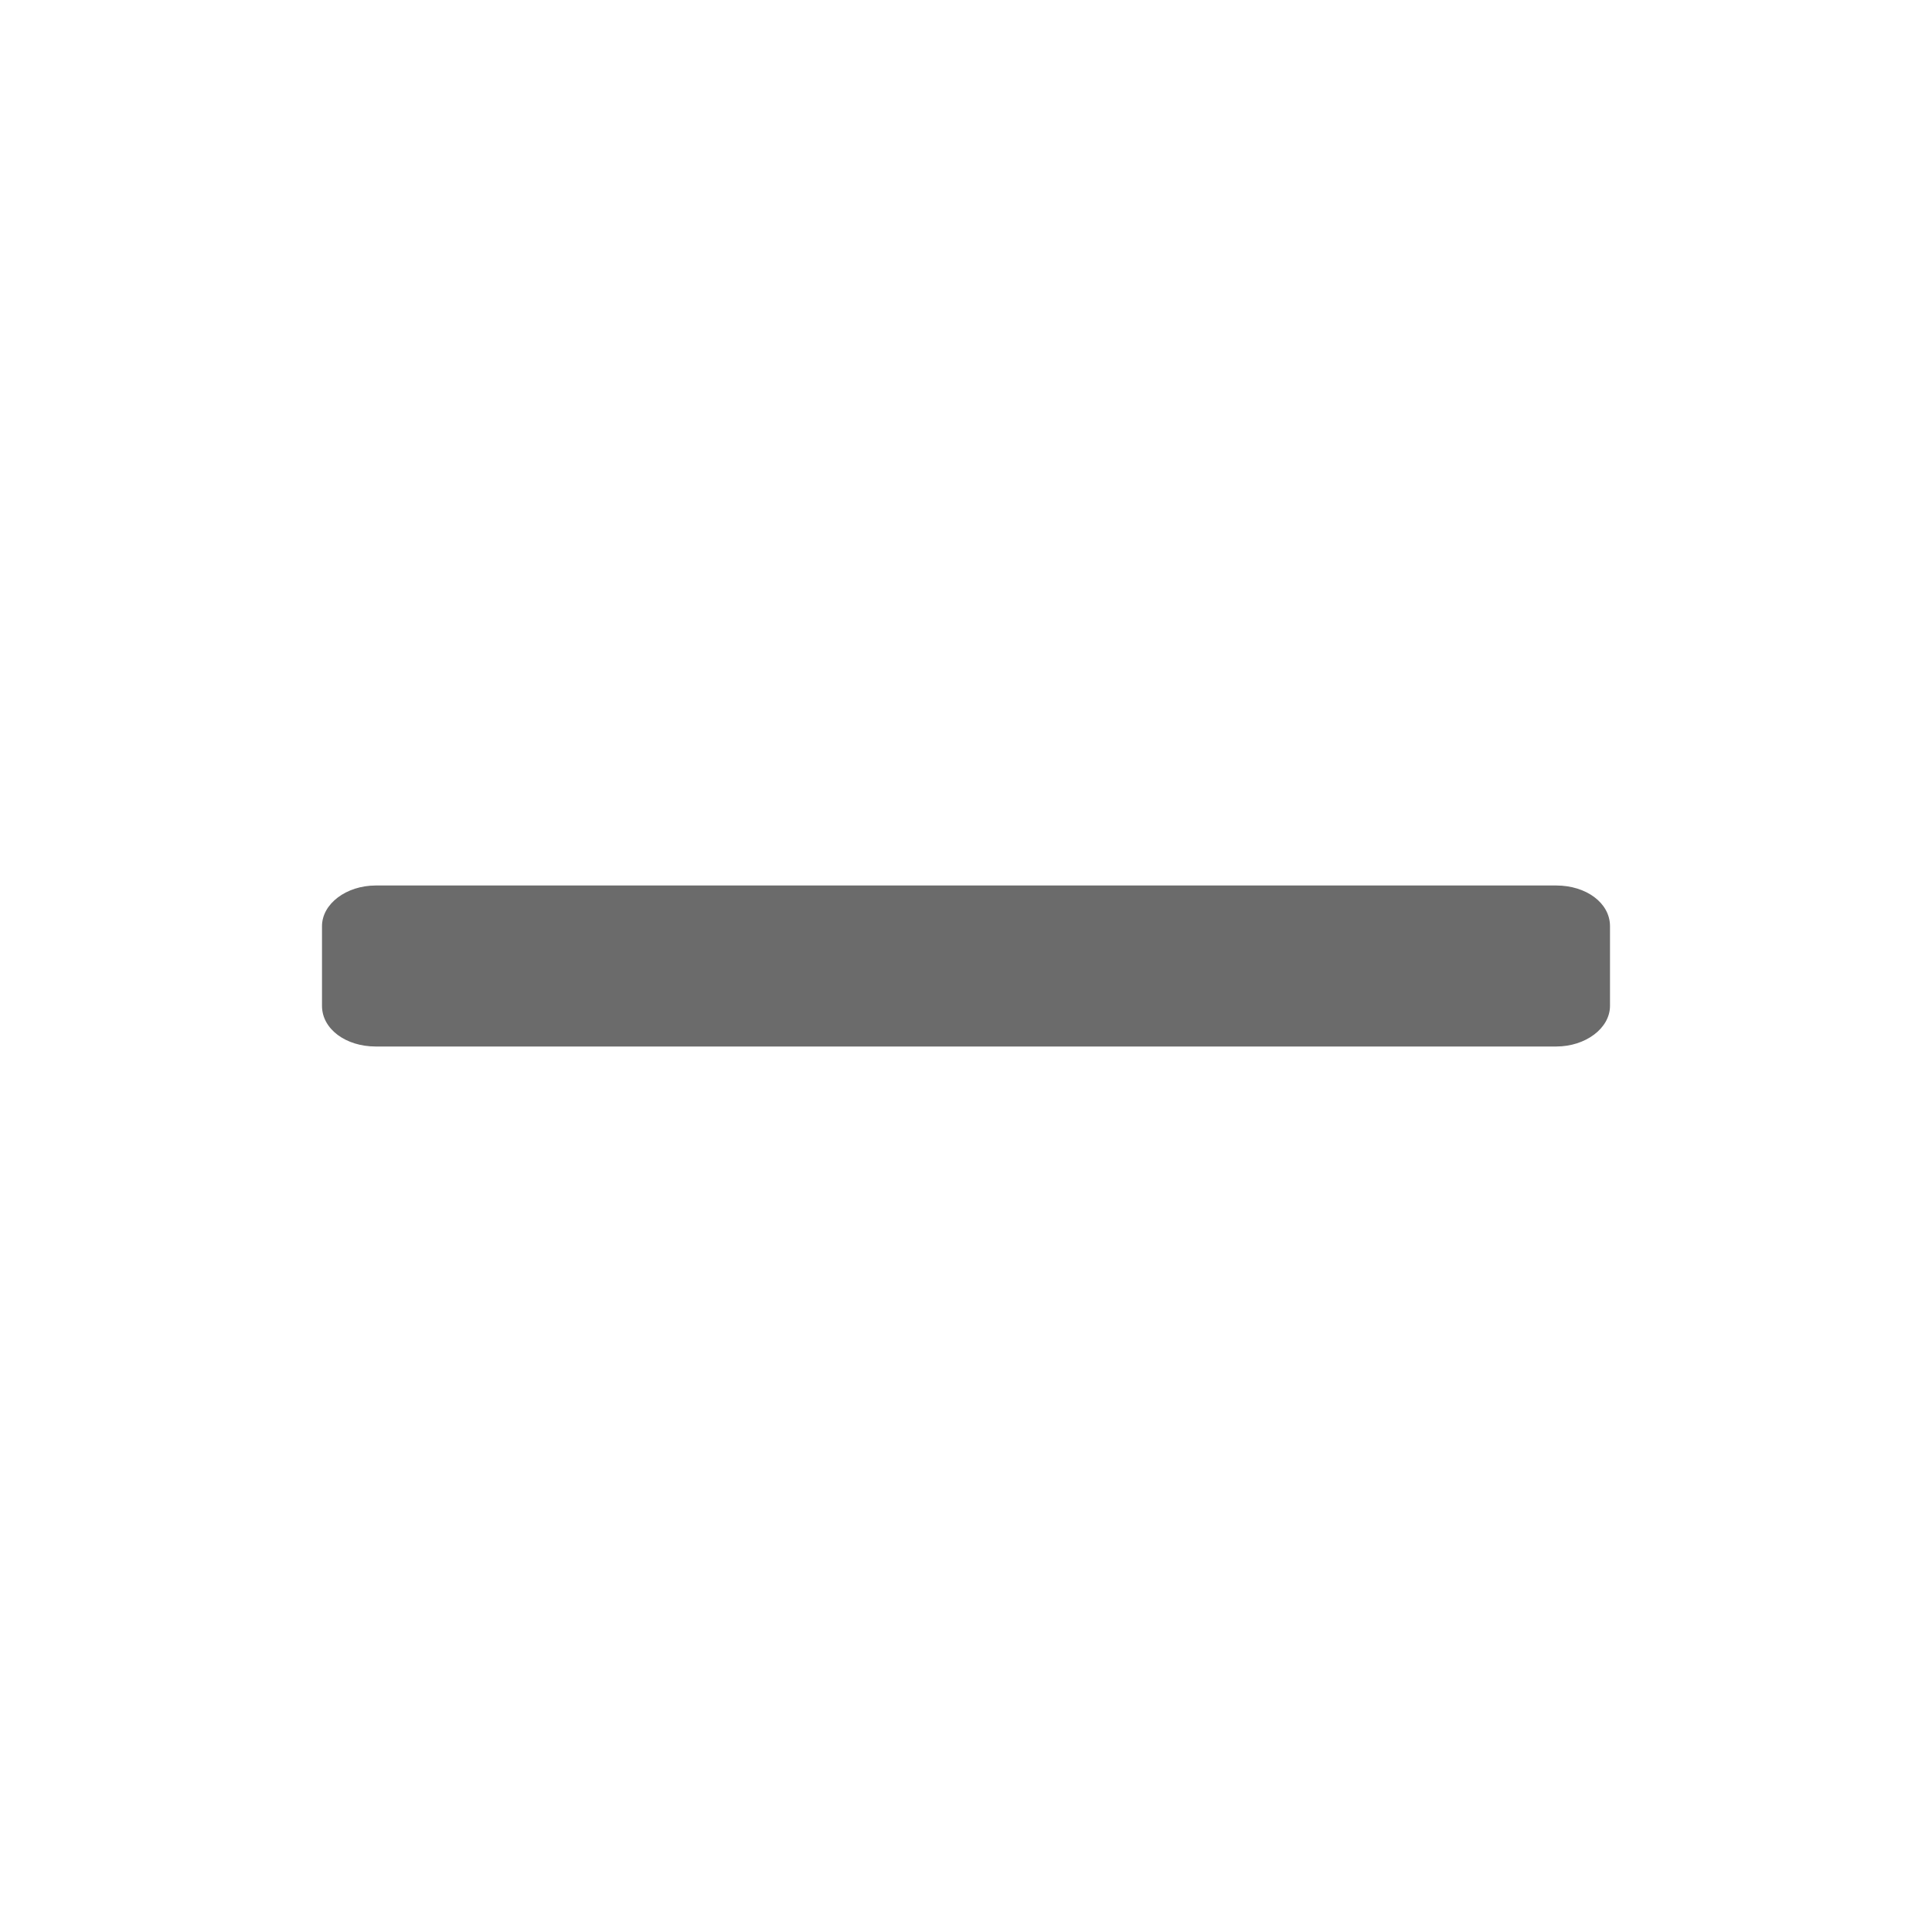
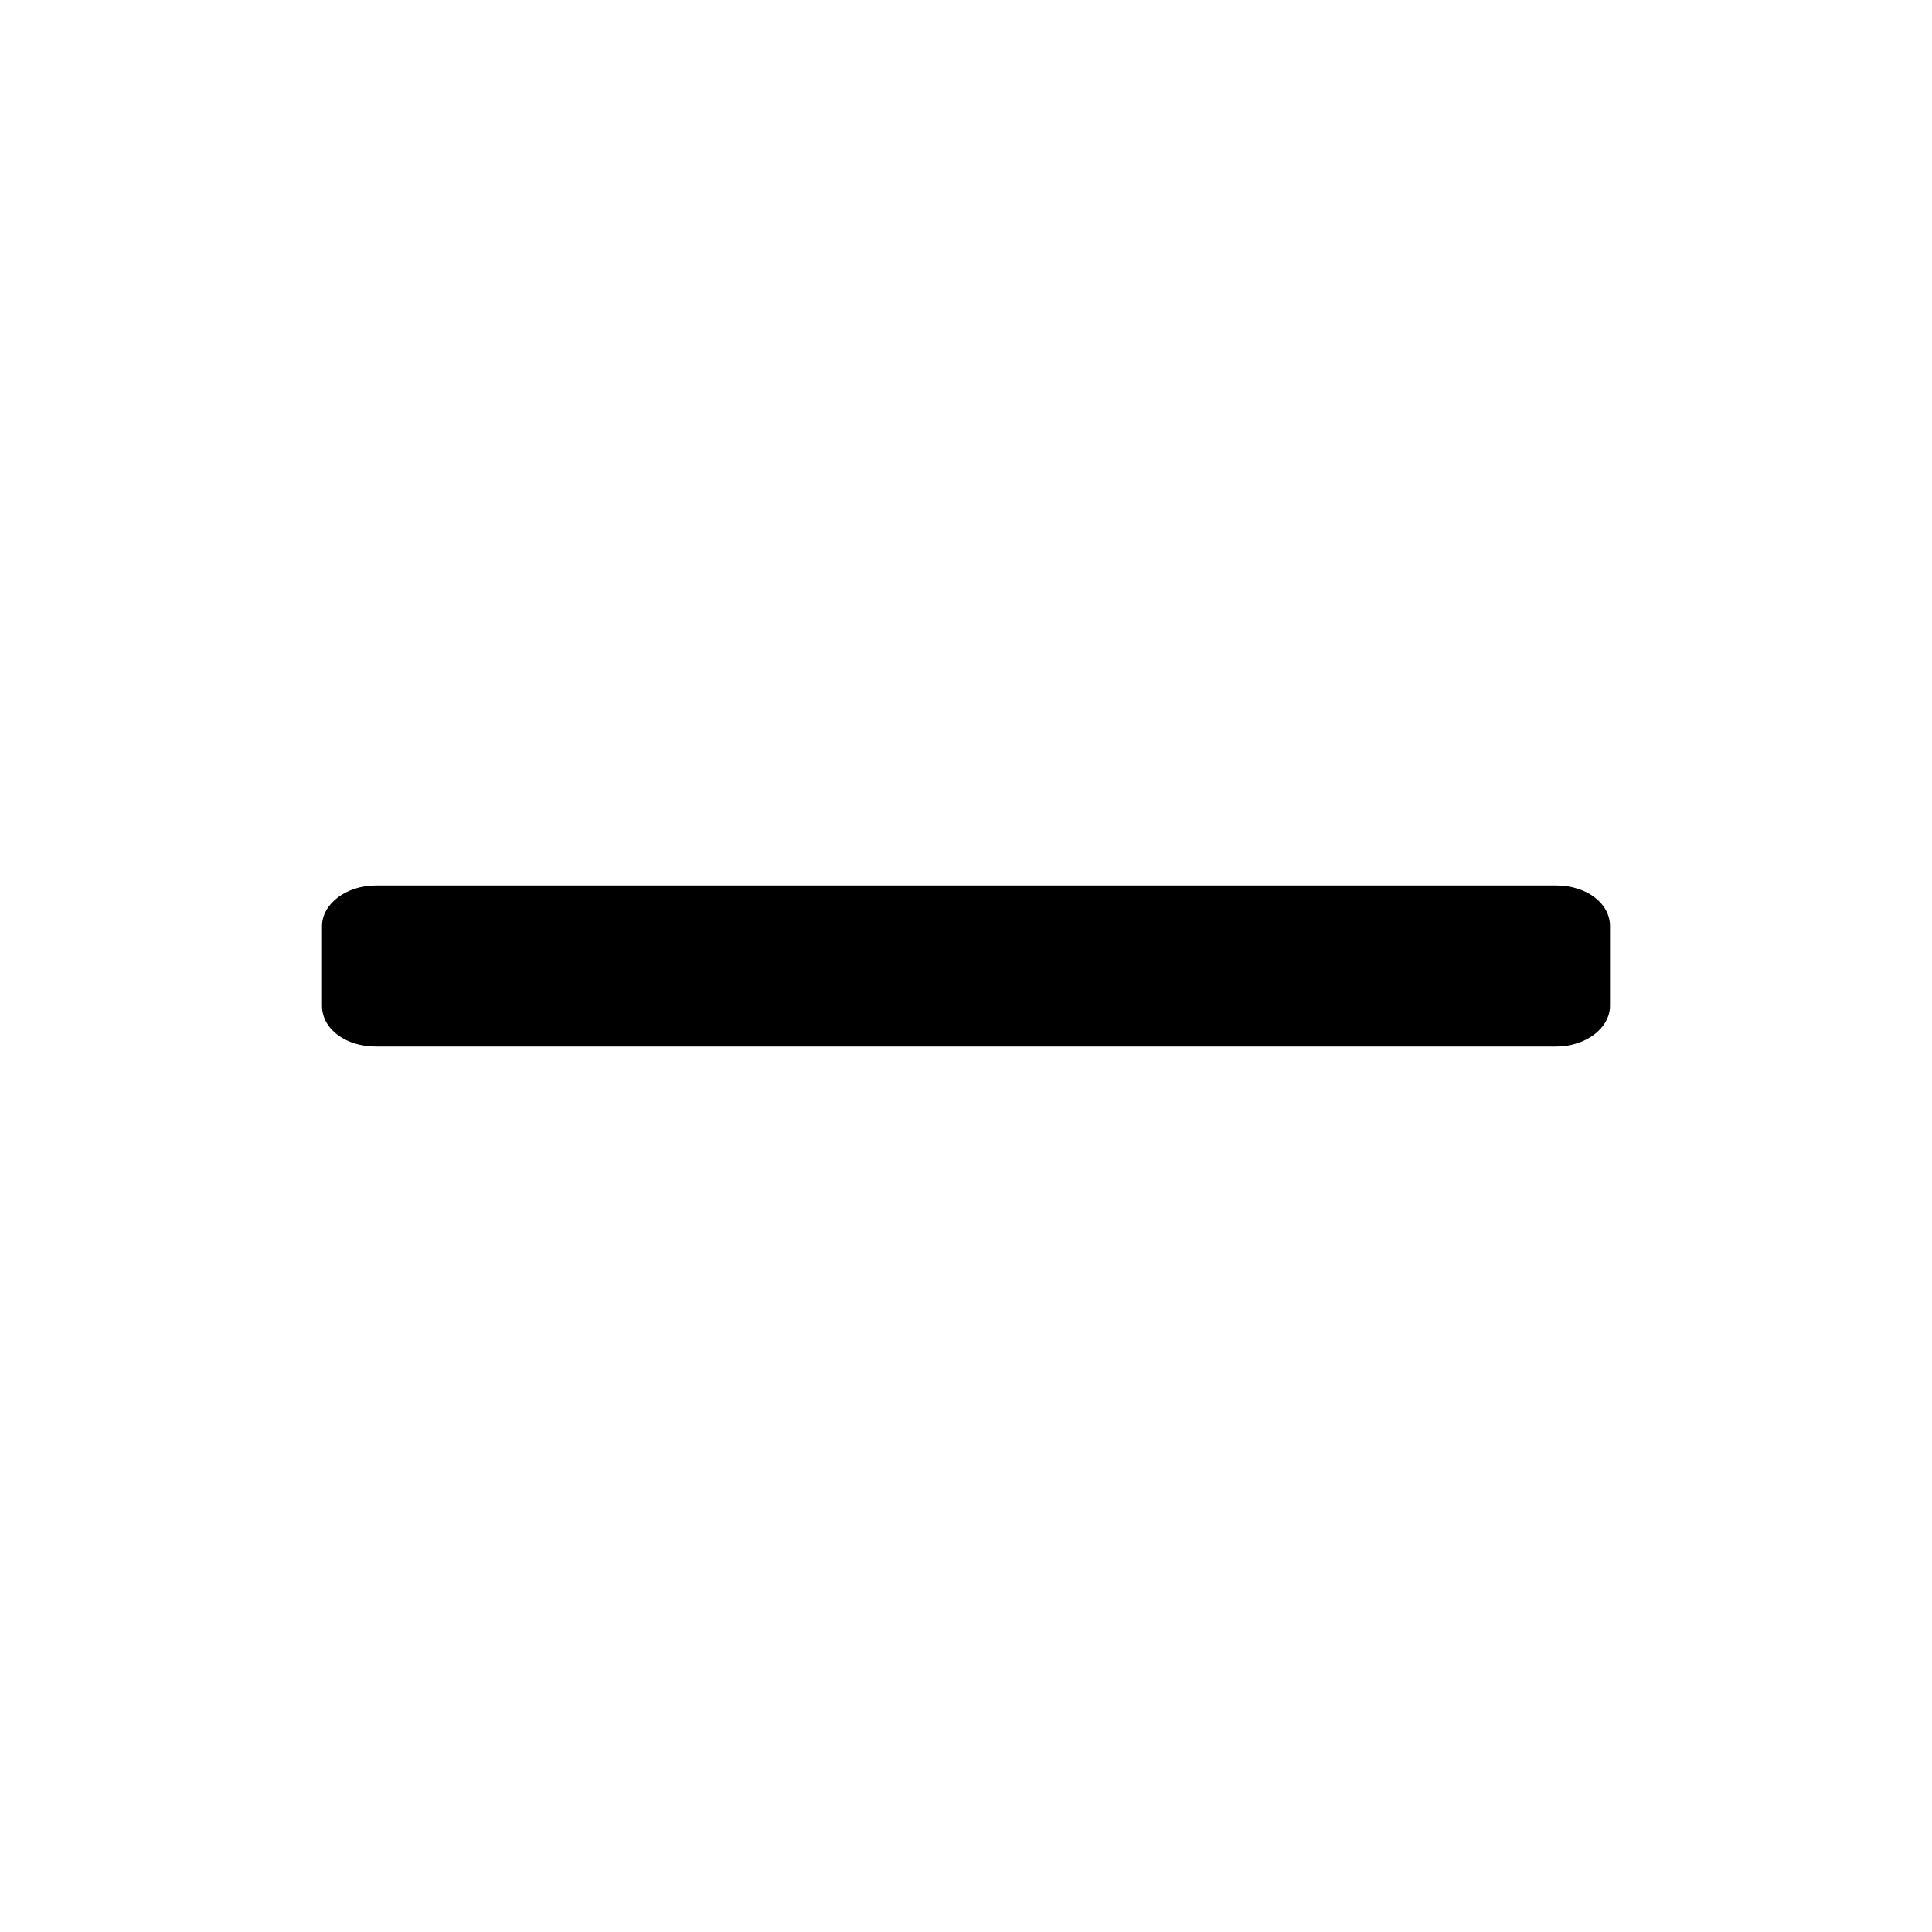
<svg xmlns="http://www.w3.org/2000/svg" width="18" height="18" viewBox="0 0 18 18" fill="none">
-   <path fill-rule="evenodd" clip-rule="evenodd" d="M3 8.629C3 8.419 3.229 8.25 3.5 8.25H14.5C14.776 8.25 15 8.411 15 8.629V9.371C15 9.581 14.771 9.75 14.5 9.75H3.5C3.224 9.75 3 9.589 3 9.371V8.629Z" fill="black" fill-opacity="0.58" />
+   <path fill-rule="evenodd" clip-rule="evenodd" d="M3 8.629C3 8.419 3.229 8.25 3.5 8.25H14.5C14.776 8.25 15 8.411 15 8.629V9.371C15 9.581 14.771 9.75 14.5 9.75H3.5C3.224 9.75 3 9.589 3 9.371V8.629Z" fill="black" />
</svg>
